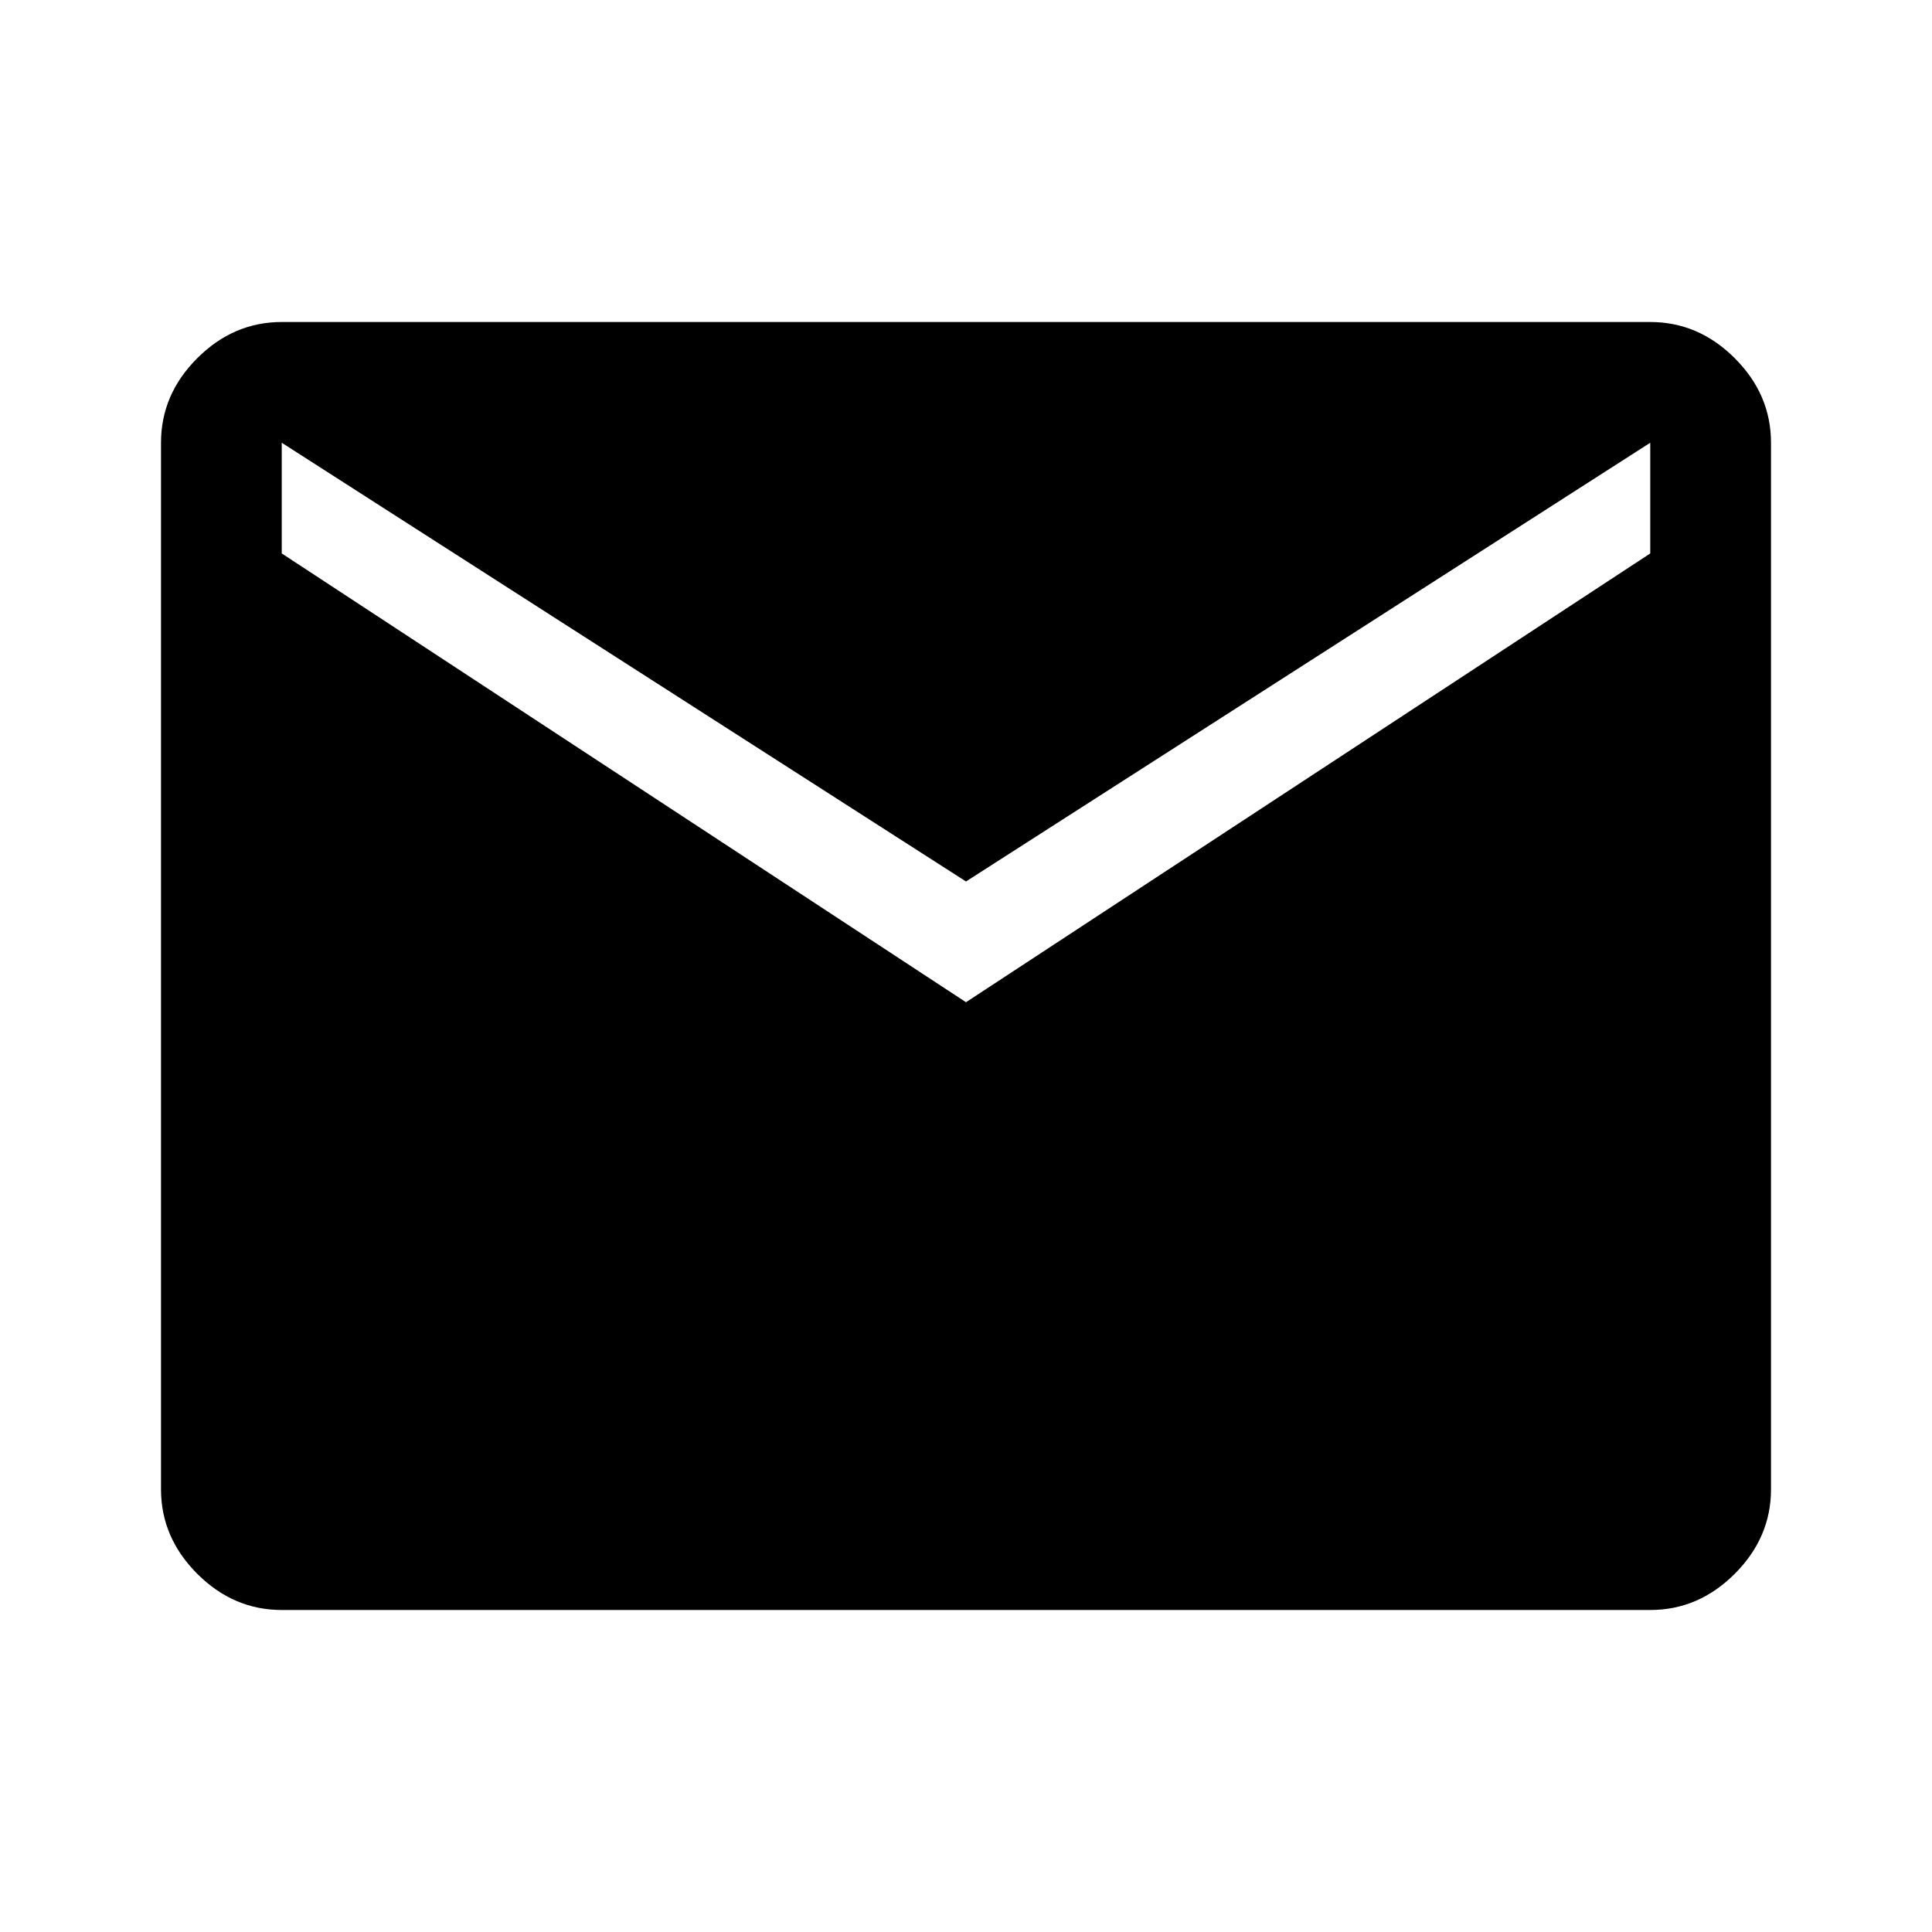
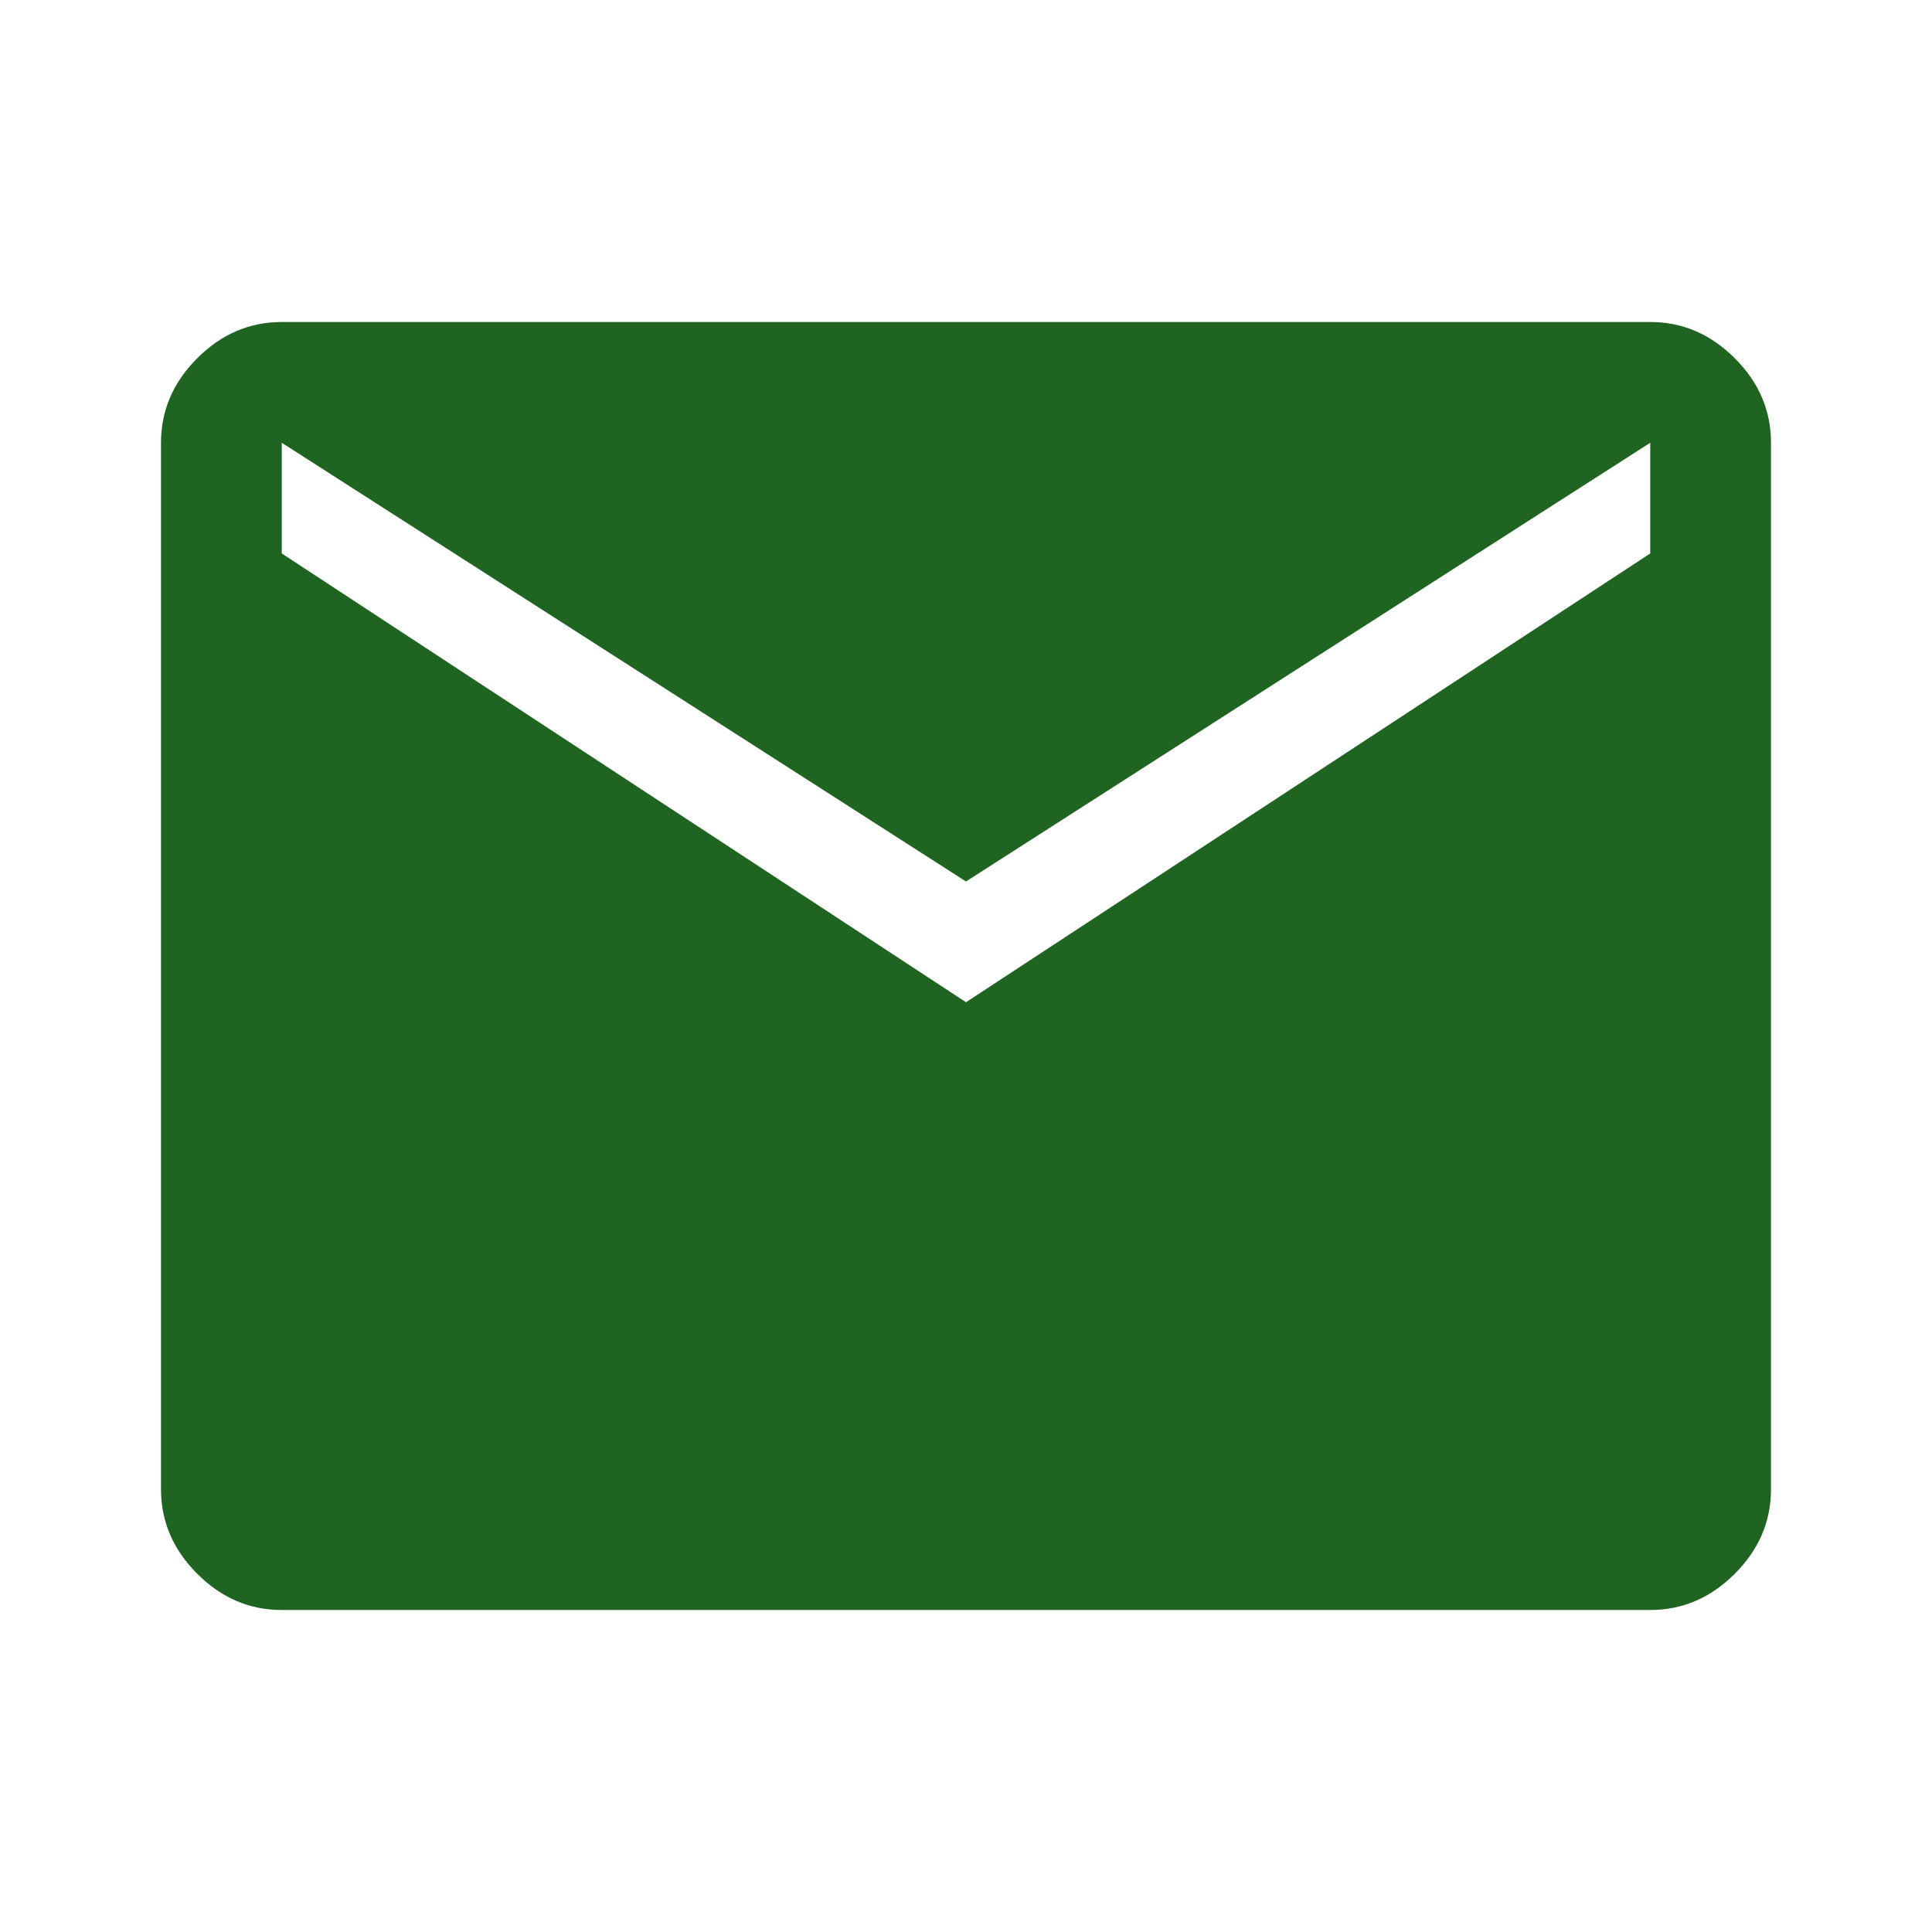
- <svg xmlns="http://www.w3.org/2000/svg" height="48" width="48">
+ <svg xmlns="http://www.w3.org/2000/svg" fill="#1F6521" height="48" width="48">
  <path d="M7 40q-1.2 0-2.1-.9Q4 38.2 4 37V11q0-1.2.9-2.1Q5.8 8 7 8h34q1.2 0 2.1.9.9.9.9 2.1v26q0 1.2-.9 2.1-.9.9-2.1.9Zm17-15.1 17-11.15V11L24 21.9 7 11v2.75Z" />
</svg>
